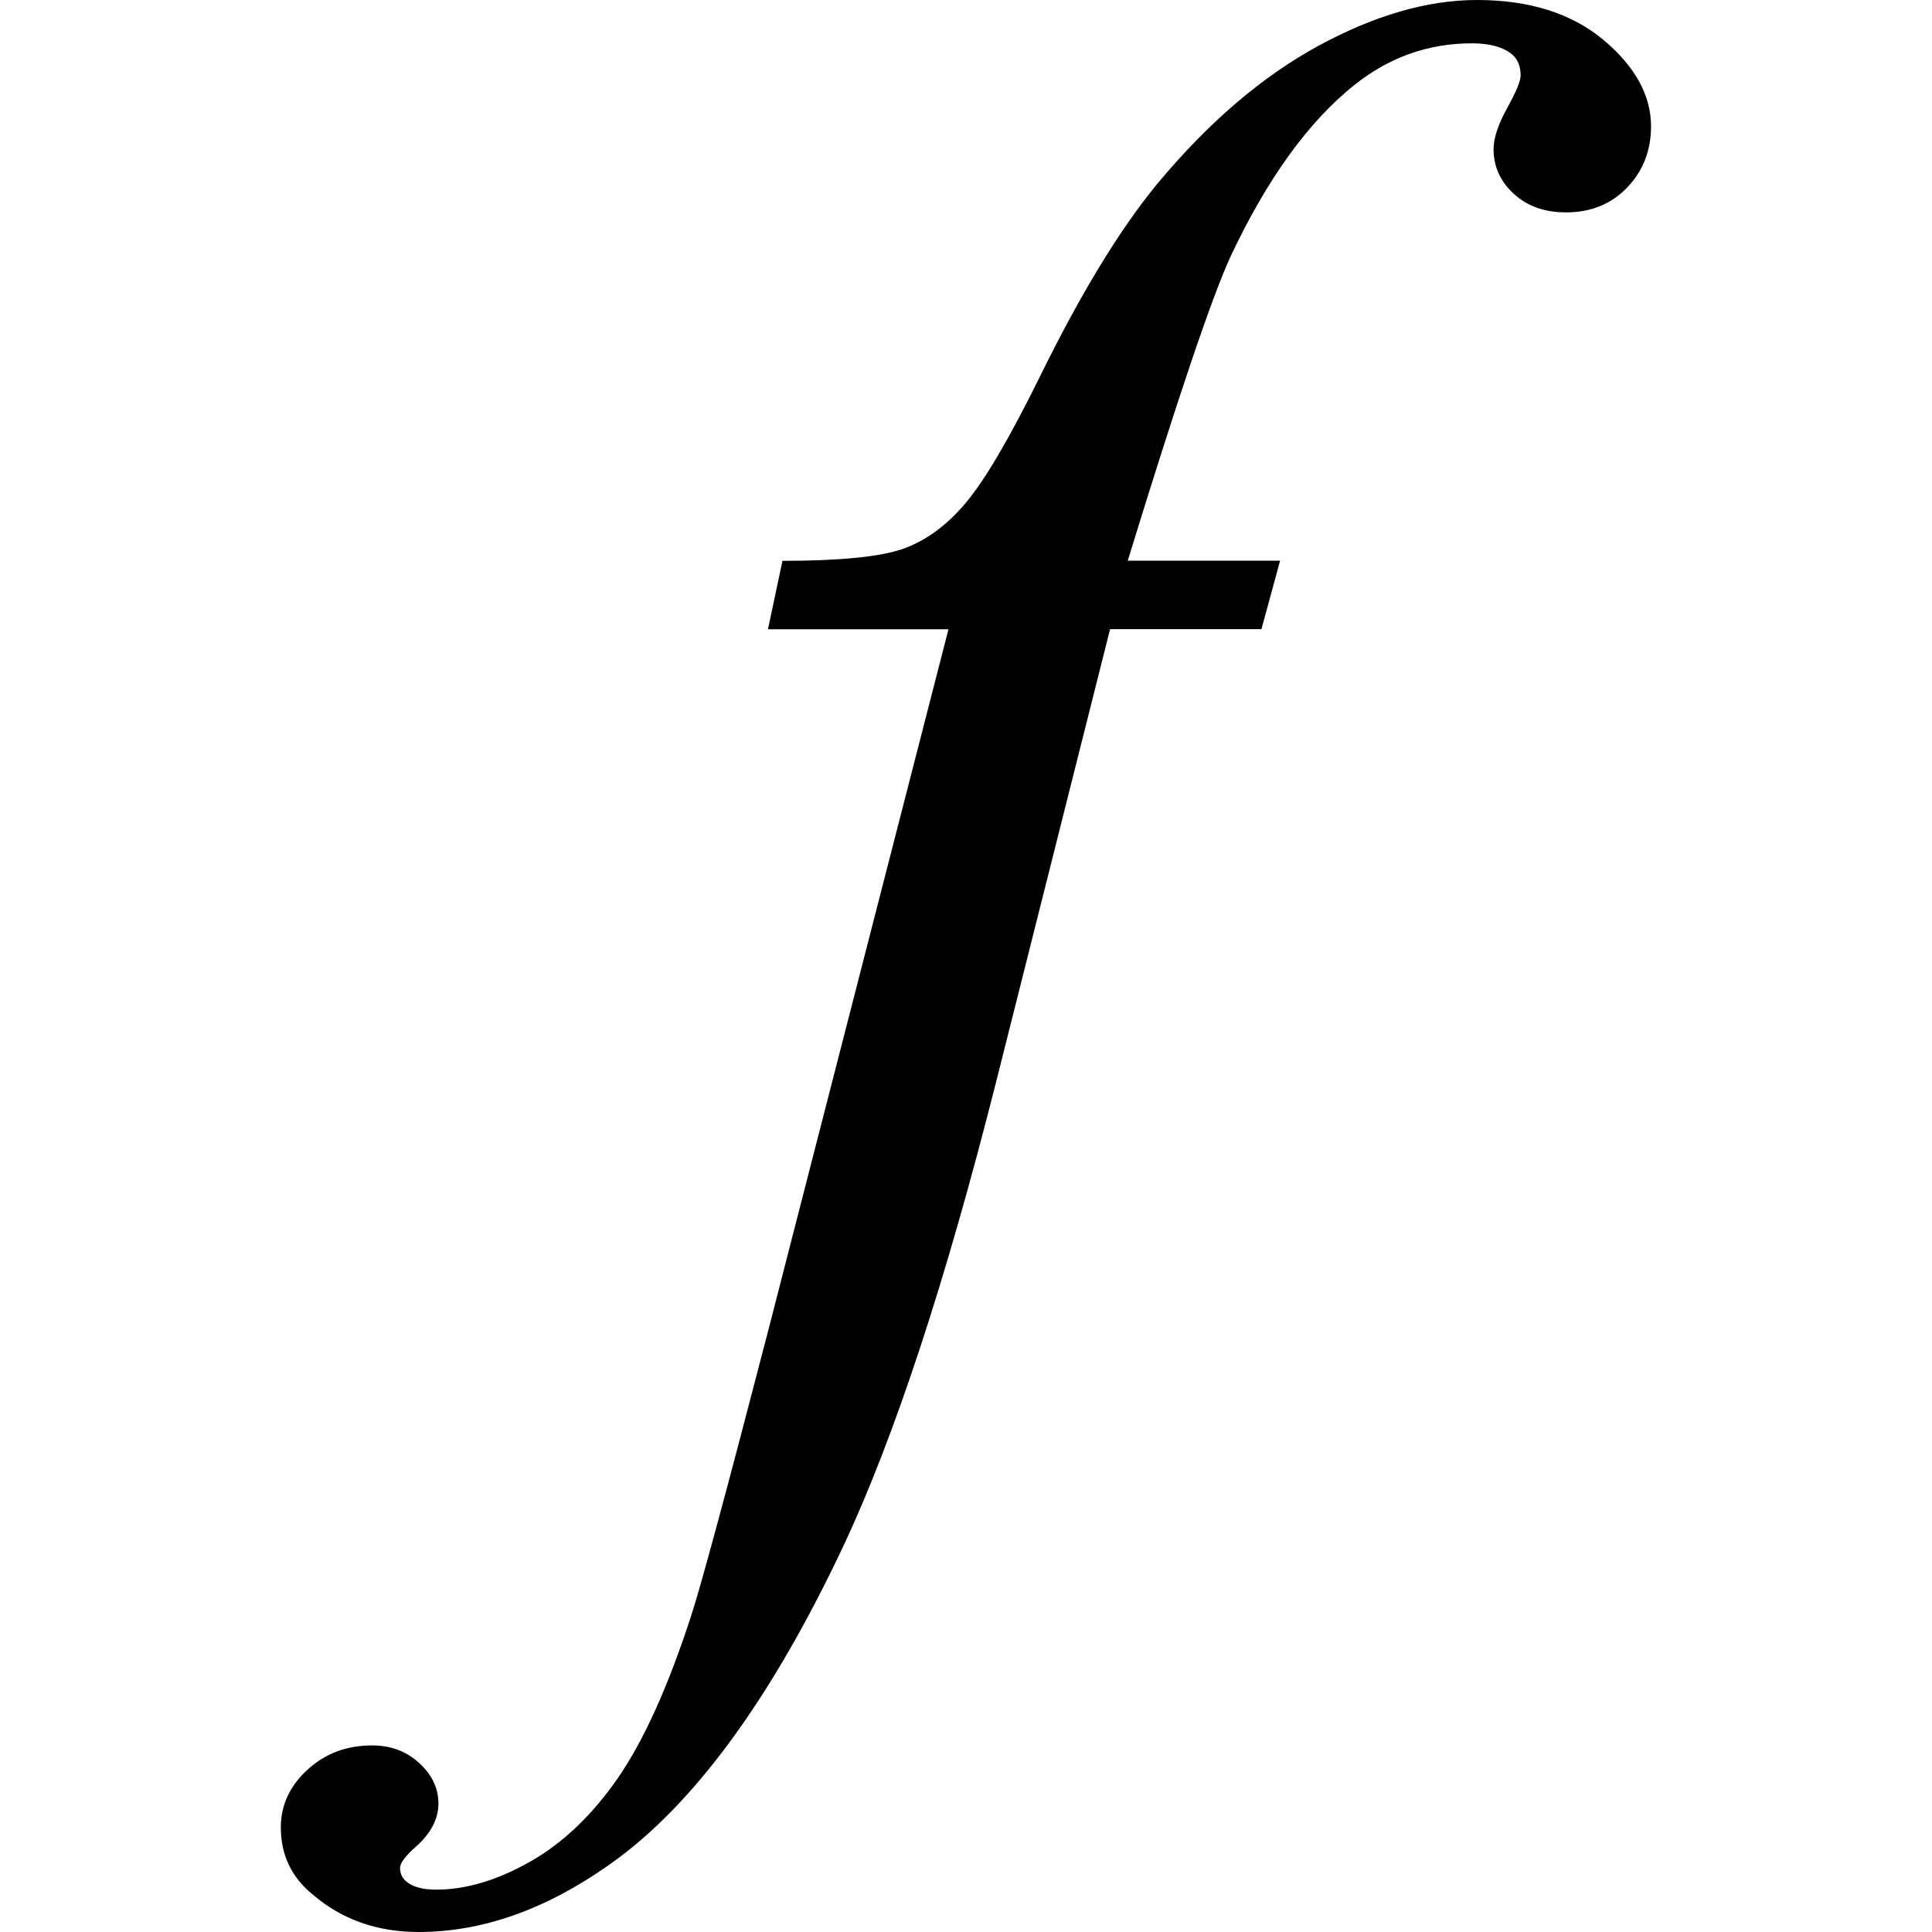
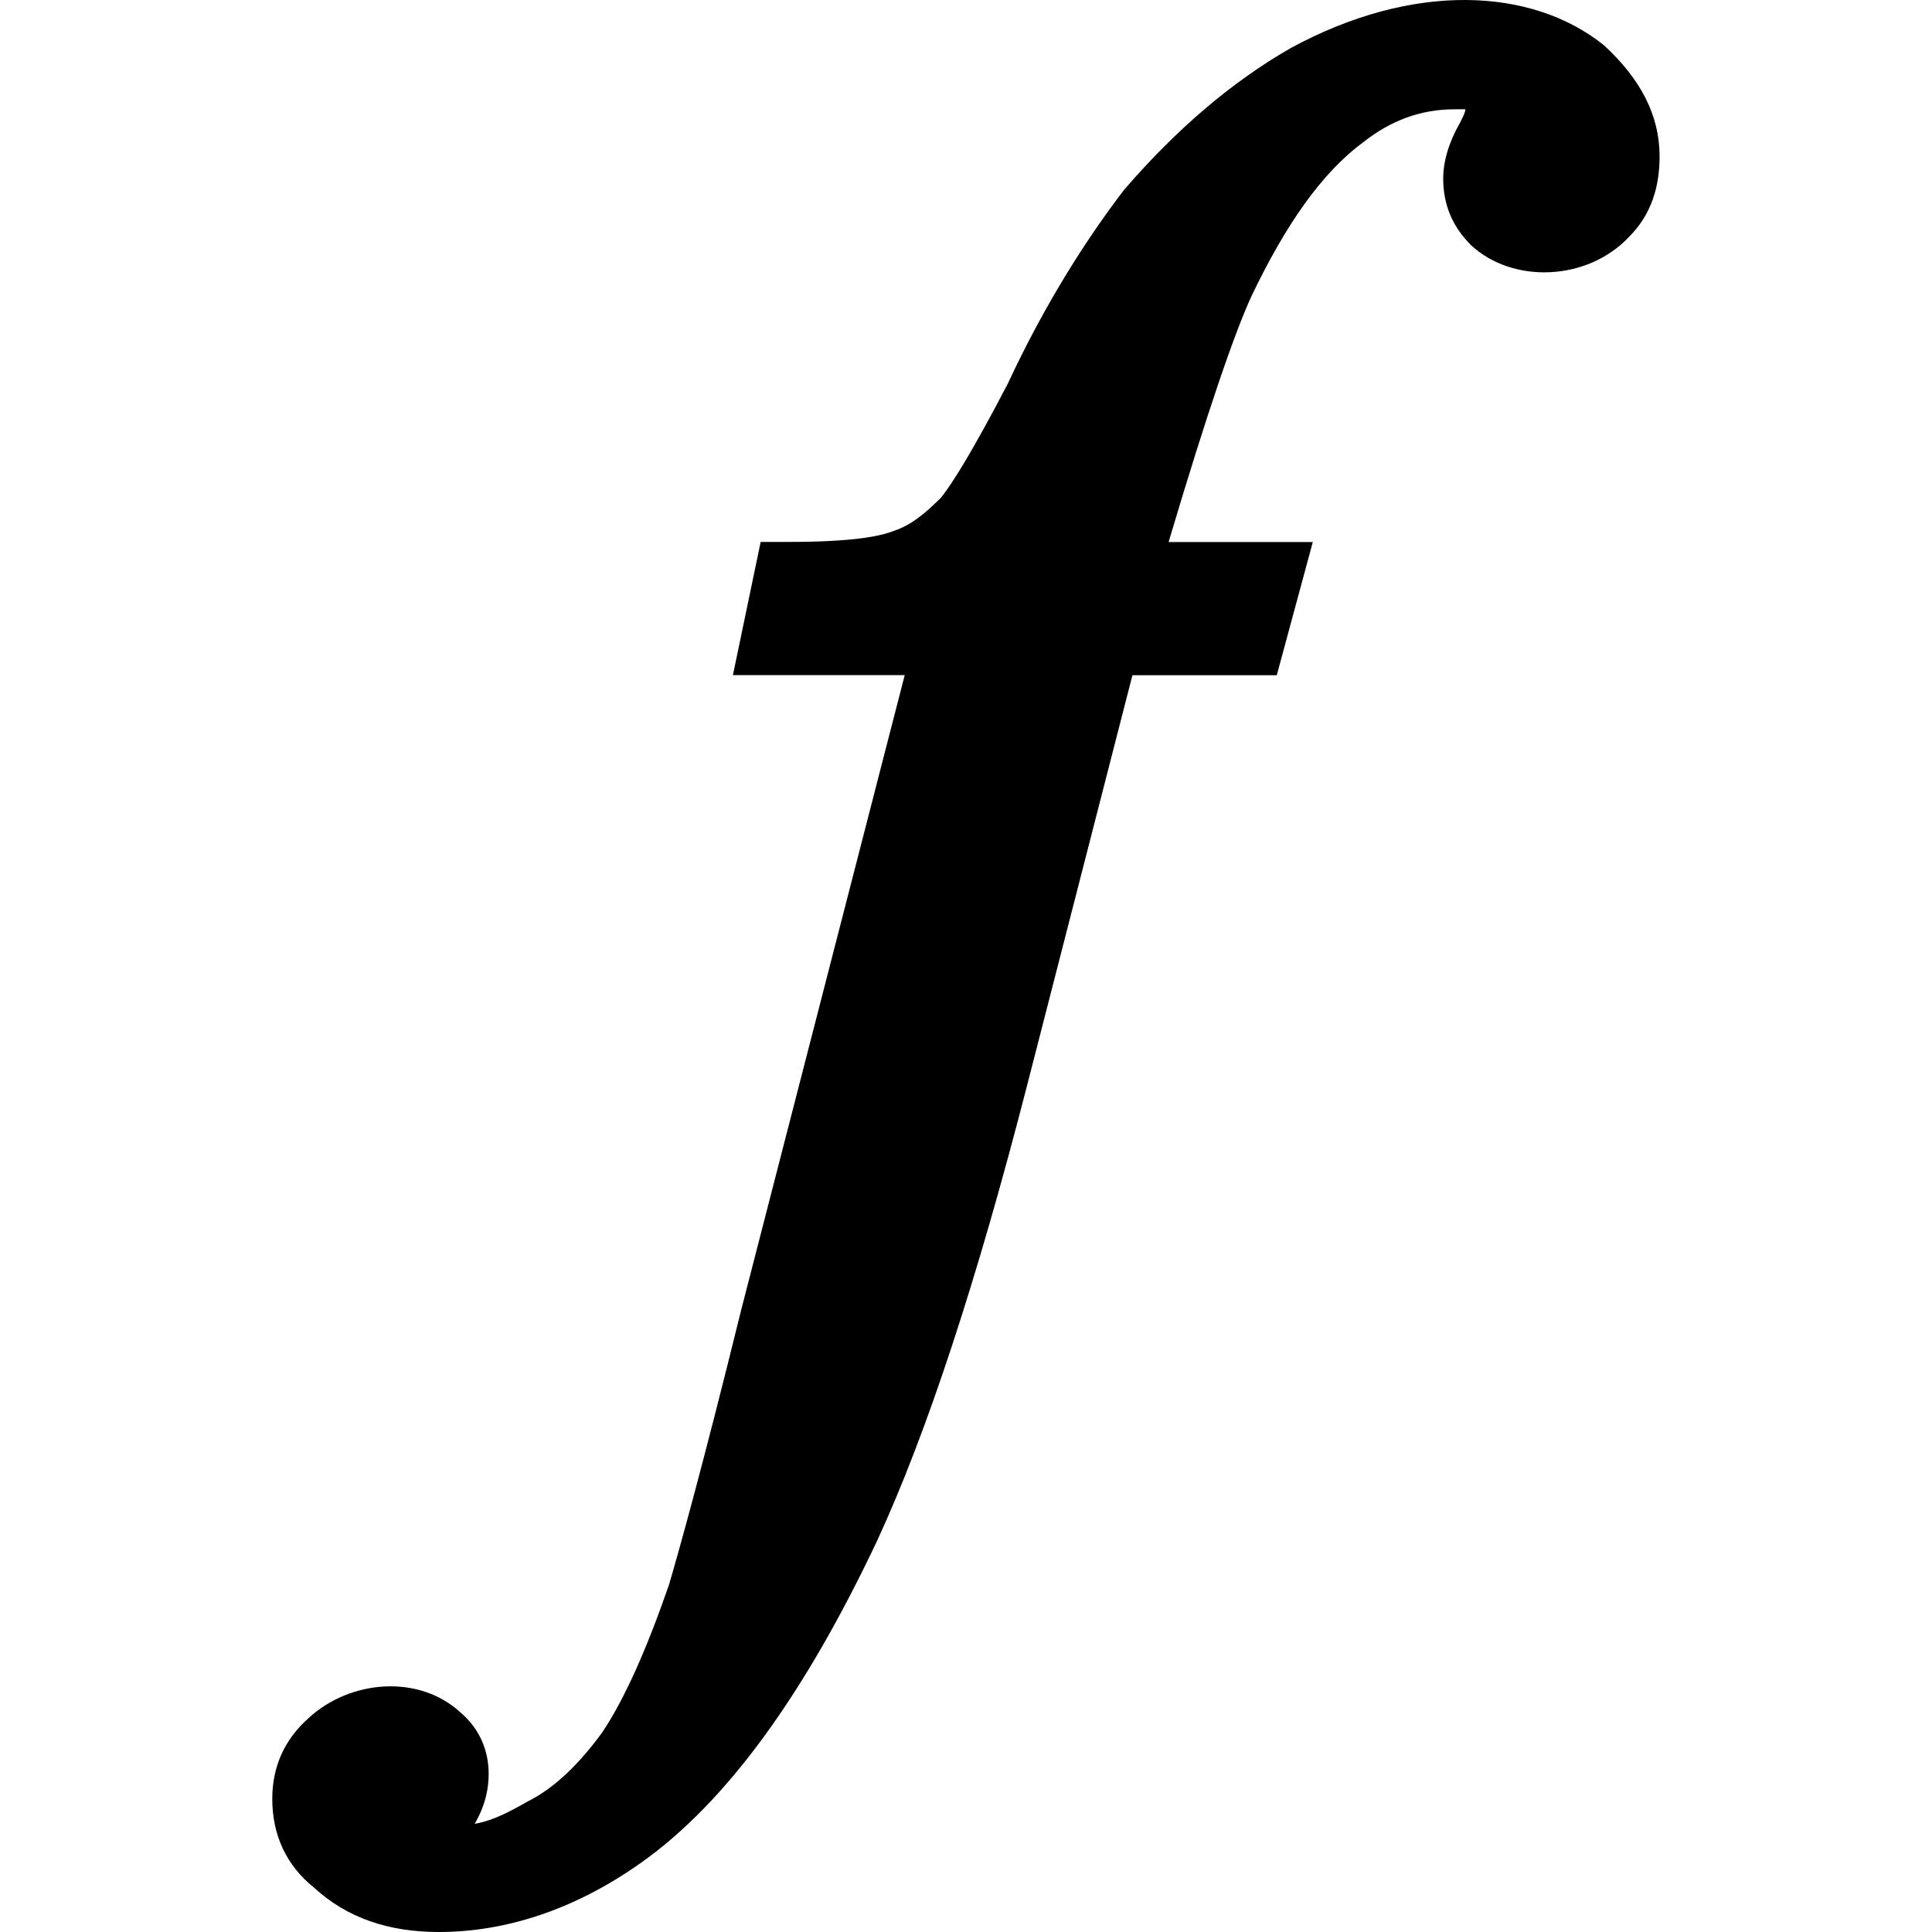
<svg xmlns="http://www.w3.org/2000/svg" version="1.1" id="function" x="0px" y="0px" viewBox="0 0 14 14" style="enable-background:new 0 0 14 14;" xml:space="preserve">
-   <path d="M9.276,4.063L9.141,4.559h-1.097L7.218,7.841  c-0.366,1.447-0.734,2.566-1.104,3.357c-0.526,1.116-1.092,1.888-1.697,2.313  C3.956,13.837,3.495,14,3.034,14c-0.3,0-0.556-0.09-0.766-0.27  c-0.155-0.125-0.233-0.288-0.233-0.488c0-0.16,0.064-0.299,0.192-0.417  c0.128-0.118,0.284-0.177,0.469-0.177c0.135,0,0.249,0.042,0.342,0.128  c0.093,0.085,0.139,0.183,0.139,0.293c0,0.11-0.053,0.213-0.158,0.308  c-0.08,0.07-0.12,0.123-0.12,0.158c0,0.045,0.018,0.08,0.053,0.105  c0.045,0.035,0.115,0.053,0.21,0.053c0.215,0,0.442-0.068,0.68-0.203  c0.238-0.135,0.449-0.337,0.635-0.605c0.185-0.268,0.361-0.655,0.526-1.16  c0.07-0.21,0.258-0.904,0.563-2.08l1.307-5.085H5.565l0.105-0.496  c0.416,0,0.706-0.029,0.871-0.086c0.165-0.058,0.317-0.168,0.454-0.33  C7.134,3.484,7.313,3.18,7.533,2.734c0.295-0.601,0.578-1.067,0.849-1.397  c0.37-0.446,0.76-0.78,1.168-1.003C9.958,0.112,10.342,0,10.703,0  c0.38,0,0.686,0.097,0.916,0.289c0.23,0.193,0.345,0.402,0.345,0.627  c0,0.175-0.058,0.323-0.173,0.443c-0.115,0.12-0.263,0.18-0.443,0.18  c-0.155,0-0.282-0.045-0.379-0.135c-0.098-0.09-0.146-0.198-0.146-0.323  c0-0.08,0.033-0.179,0.098-0.297s0.098-0.196,0.098-0.237  c0-0.07-0.023-0.123-0.068-0.158c-0.065-0.05-0.16-0.075-0.285-0.075  c-0.315,0-0.598,0.1-0.849,0.3C9.481,0.881,9.181,1.297,8.915,1.863  C8.78,2.158,8.532,2.892,8.172,4.063H9.276z" />
+   <path d="M8.206,4.893L7.442,7.868c-0.362,1.407-0.724,2.513-1.086,3.297  c-0.523,1.106-1.086,1.89-1.709,2.332C4.165,13.839,3.663,14,3.18,14  c-0.362,0-0.663-0.1-0.905-0.322c-0.201-0.161-0.302-0.382-0.302-0.643  c0-0.221,0.08-0.422,0.261-0.583c0.302-0.281,0.804-0.322,1.106-0.04  c0.141,0.121,0.201,0.281,0.201,0.442c0,0.101-0.02,0.221-0.101,0.362  c0.121-0.02,0.241-0.08,0.382-0.161c0.201-0.1,0.382-0.281,0.543-0.503  c0.161-0.241,0.322-0.603,0.482-1.066c0.06-0.201,0.241-0.844,0.523-1.99  l1.186-4.604H5.311l0.201-0.965h0.201c0.462,0,0.663-0.04,0.764-0.08  C6.598,3.807,6.698,3.727,6.819,3.606c0.08-0.1,0.221-0.322,0.483-0.824  c0.281-0.603,0.583-1.066,0.844-1.407C8.528,0.932,8.93,0.591,9.352,0.349  c0.885-0.482,1.749-0.442,2.272-0.02c0.261,0.241,0.402,0.503,0.402,0.804  c0,0.221-0.06,0.422-0.221,0.583c-0.302,0.322-0.844,0.342-1.146,0.06  c-0.141-0.141-0.201-0.302-0.201-0.483c0-0.121,0.04-0.261,0.121-0.402  C10.599,0.852,10.619,0.812,10.619,0.792c-0.02,0-0.04,0-0.08,0  c-0.241,0-0.462,0.08-0.663,0.241c-0.301,0.221-0.563,0.603-0.804,1.106  C8.95,2.4,8.749,2.983,8.468,3.928H9.513l-0.261,0.965H8.206z" />
</svg>
